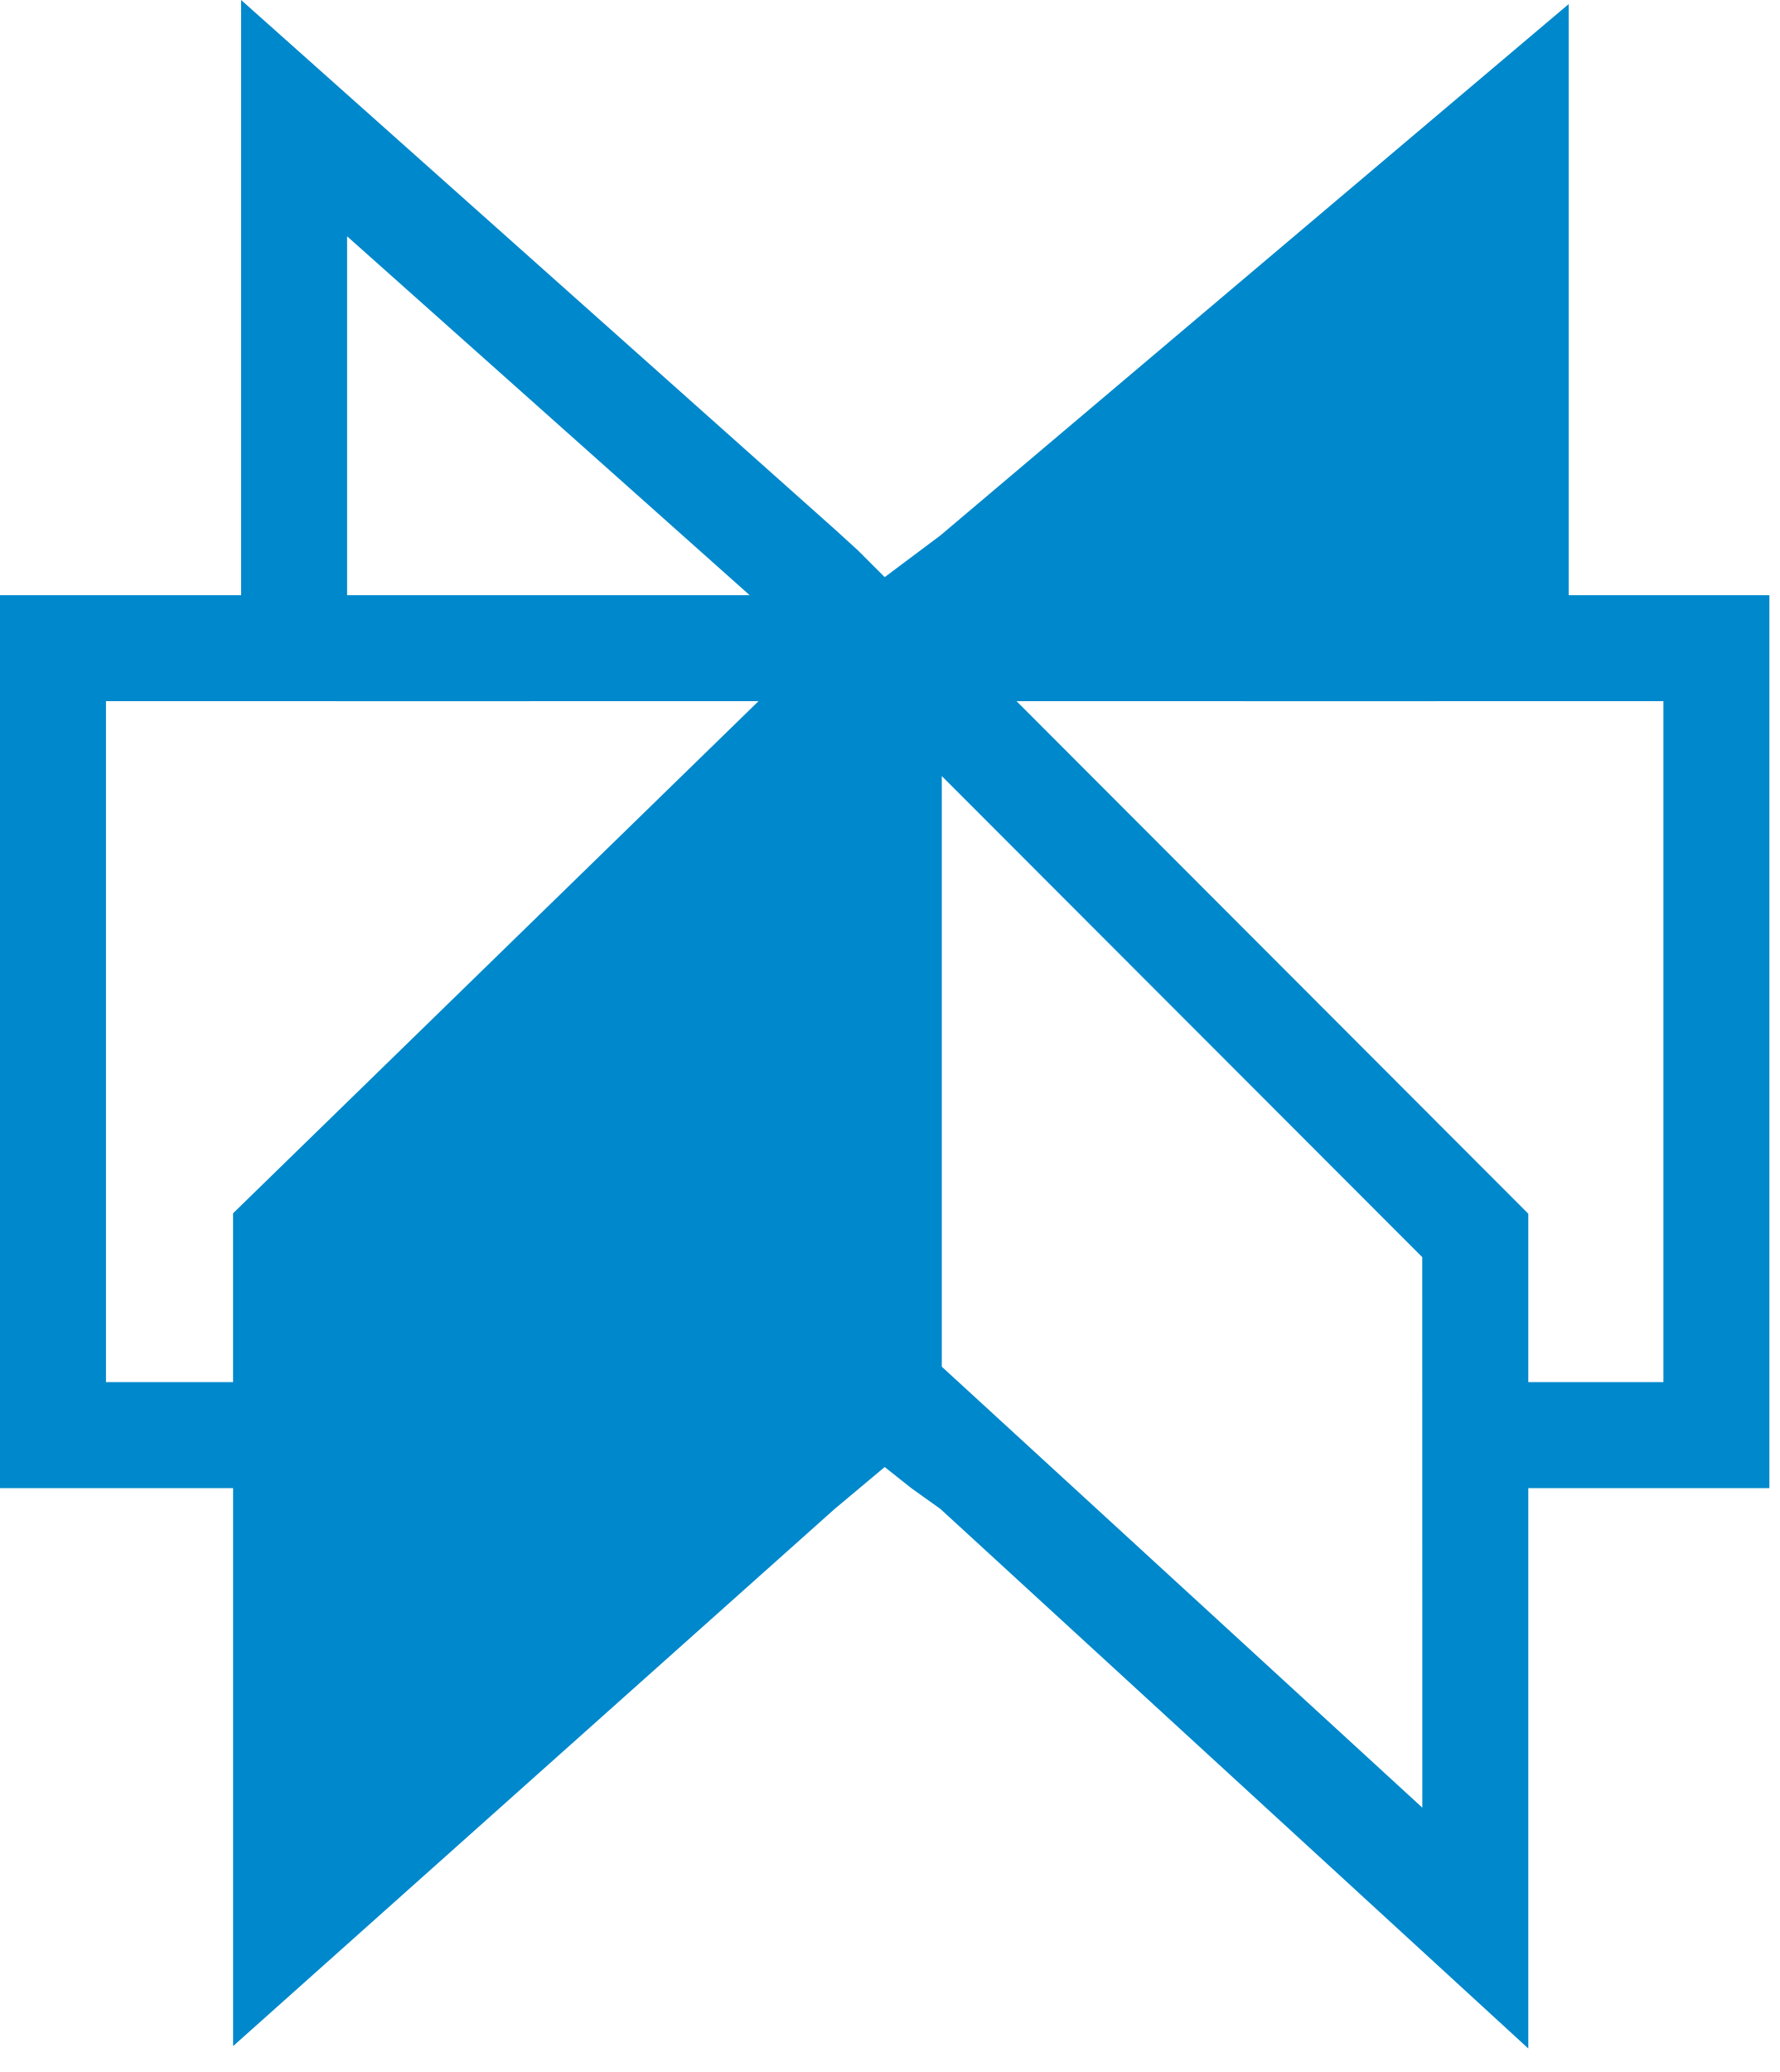
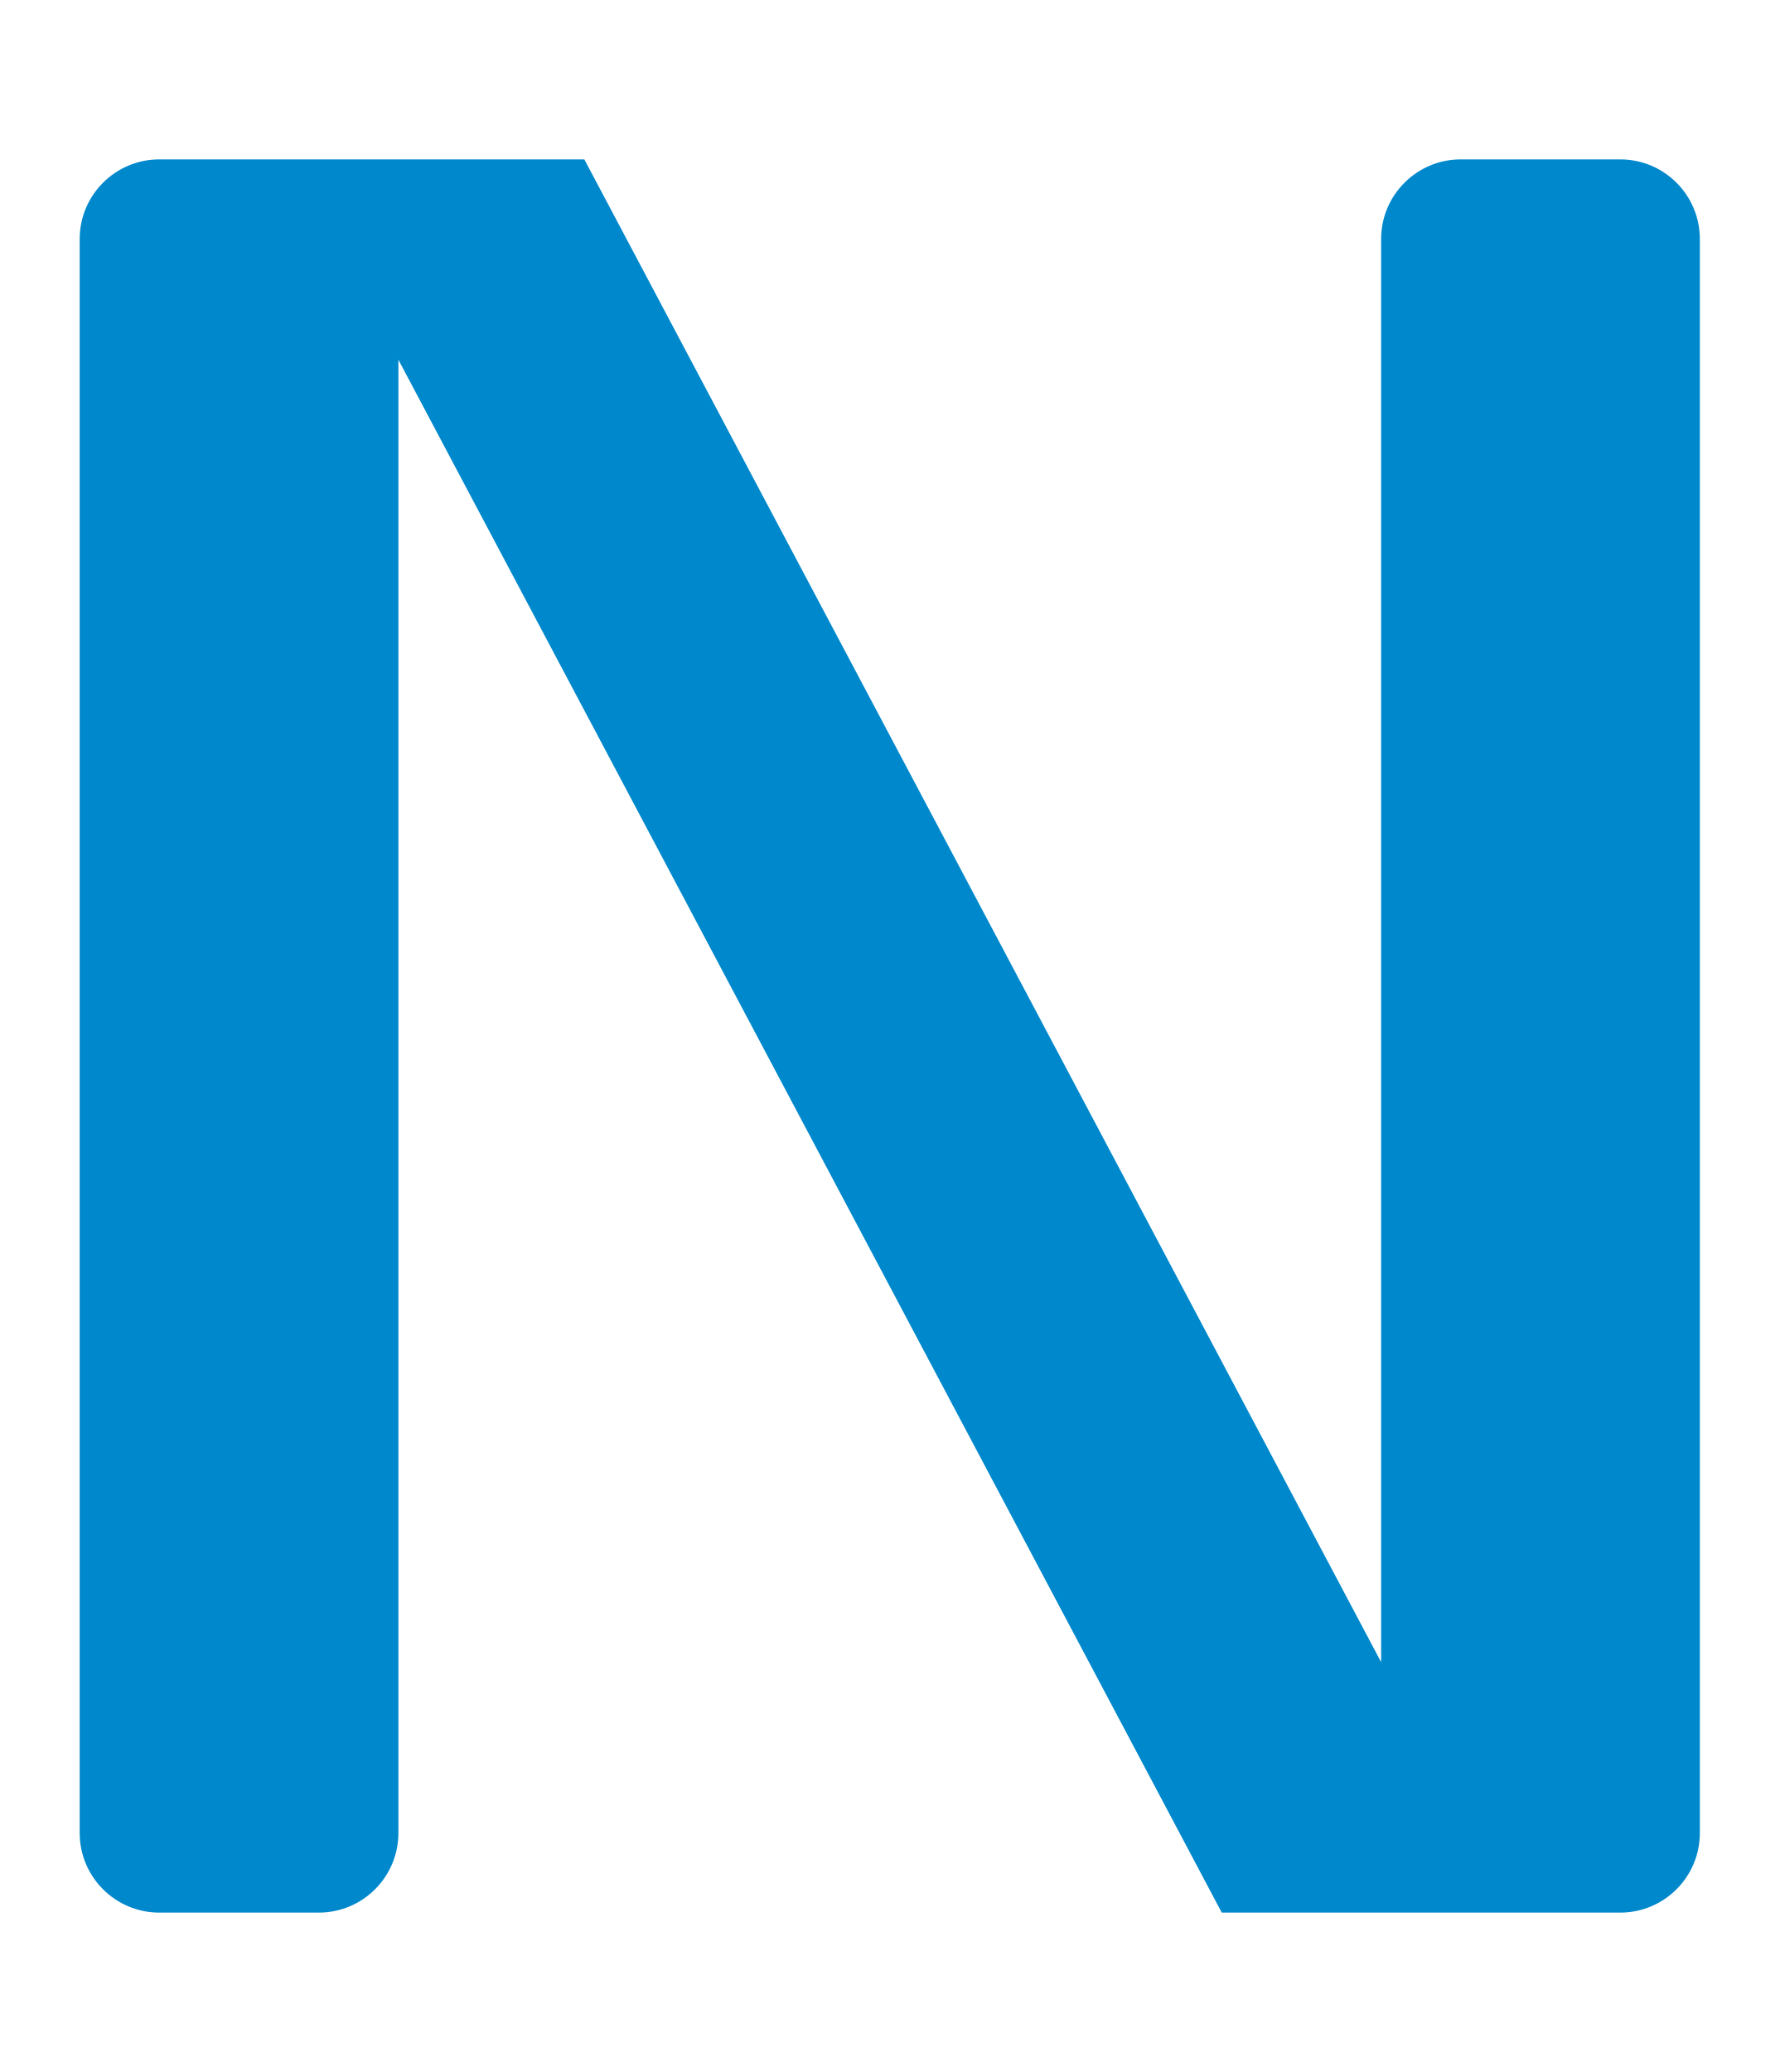
<svg xmlns="http://www.w3.org/2000/svg" width="67" height="78" viewBox="0 0 67 78" fill="none">
-   <path d="M35.405 20.157L59.061 0.154V22.405H66.618V56.02H57.541V77.115L35.406 56.803L34.309 56.02L33.309 55.226L31.416 56.812L8.776 77.026V56.02H0V22.405H9.078V0L31.416 19.912L32.309 20.726L33.309 21.726L35.405 20.157ZM28.559 26.395C20.367 26.4 12.178 26.395 3.99 26.395V52.03H8.775V45.674L28.559 26.395ZM38.273 26.395L57.541 45.69V52.03H62.628V26.395C54.515 26.395 46.392 26.4 38.273 26.395ZM28.224 22.405L13.068 8.895V22.405H28.224ZM35.459 29.215V51.449L53.551 68.049C53.551 61.139 53.548 54.235 53.548 47.325L35.459 29.215Z" fill="#0088CC" />
+   <path d="M6 6H12A3 3 0 0 1 15 9V69A3 3 0 0 1 12 72H6A3 3 0 0 1 3 69V9A3 3 0 0 1 6 6ZM55 6H61A3 3 0 0 1 64 9V69A3 3 0 0 1 61 72H55A3 3 0 0 1 52 69V9A3 3 0 0 1 55 6ZM11 6H22L57 72H46Z" fill="#0088CC" />
</svg>
